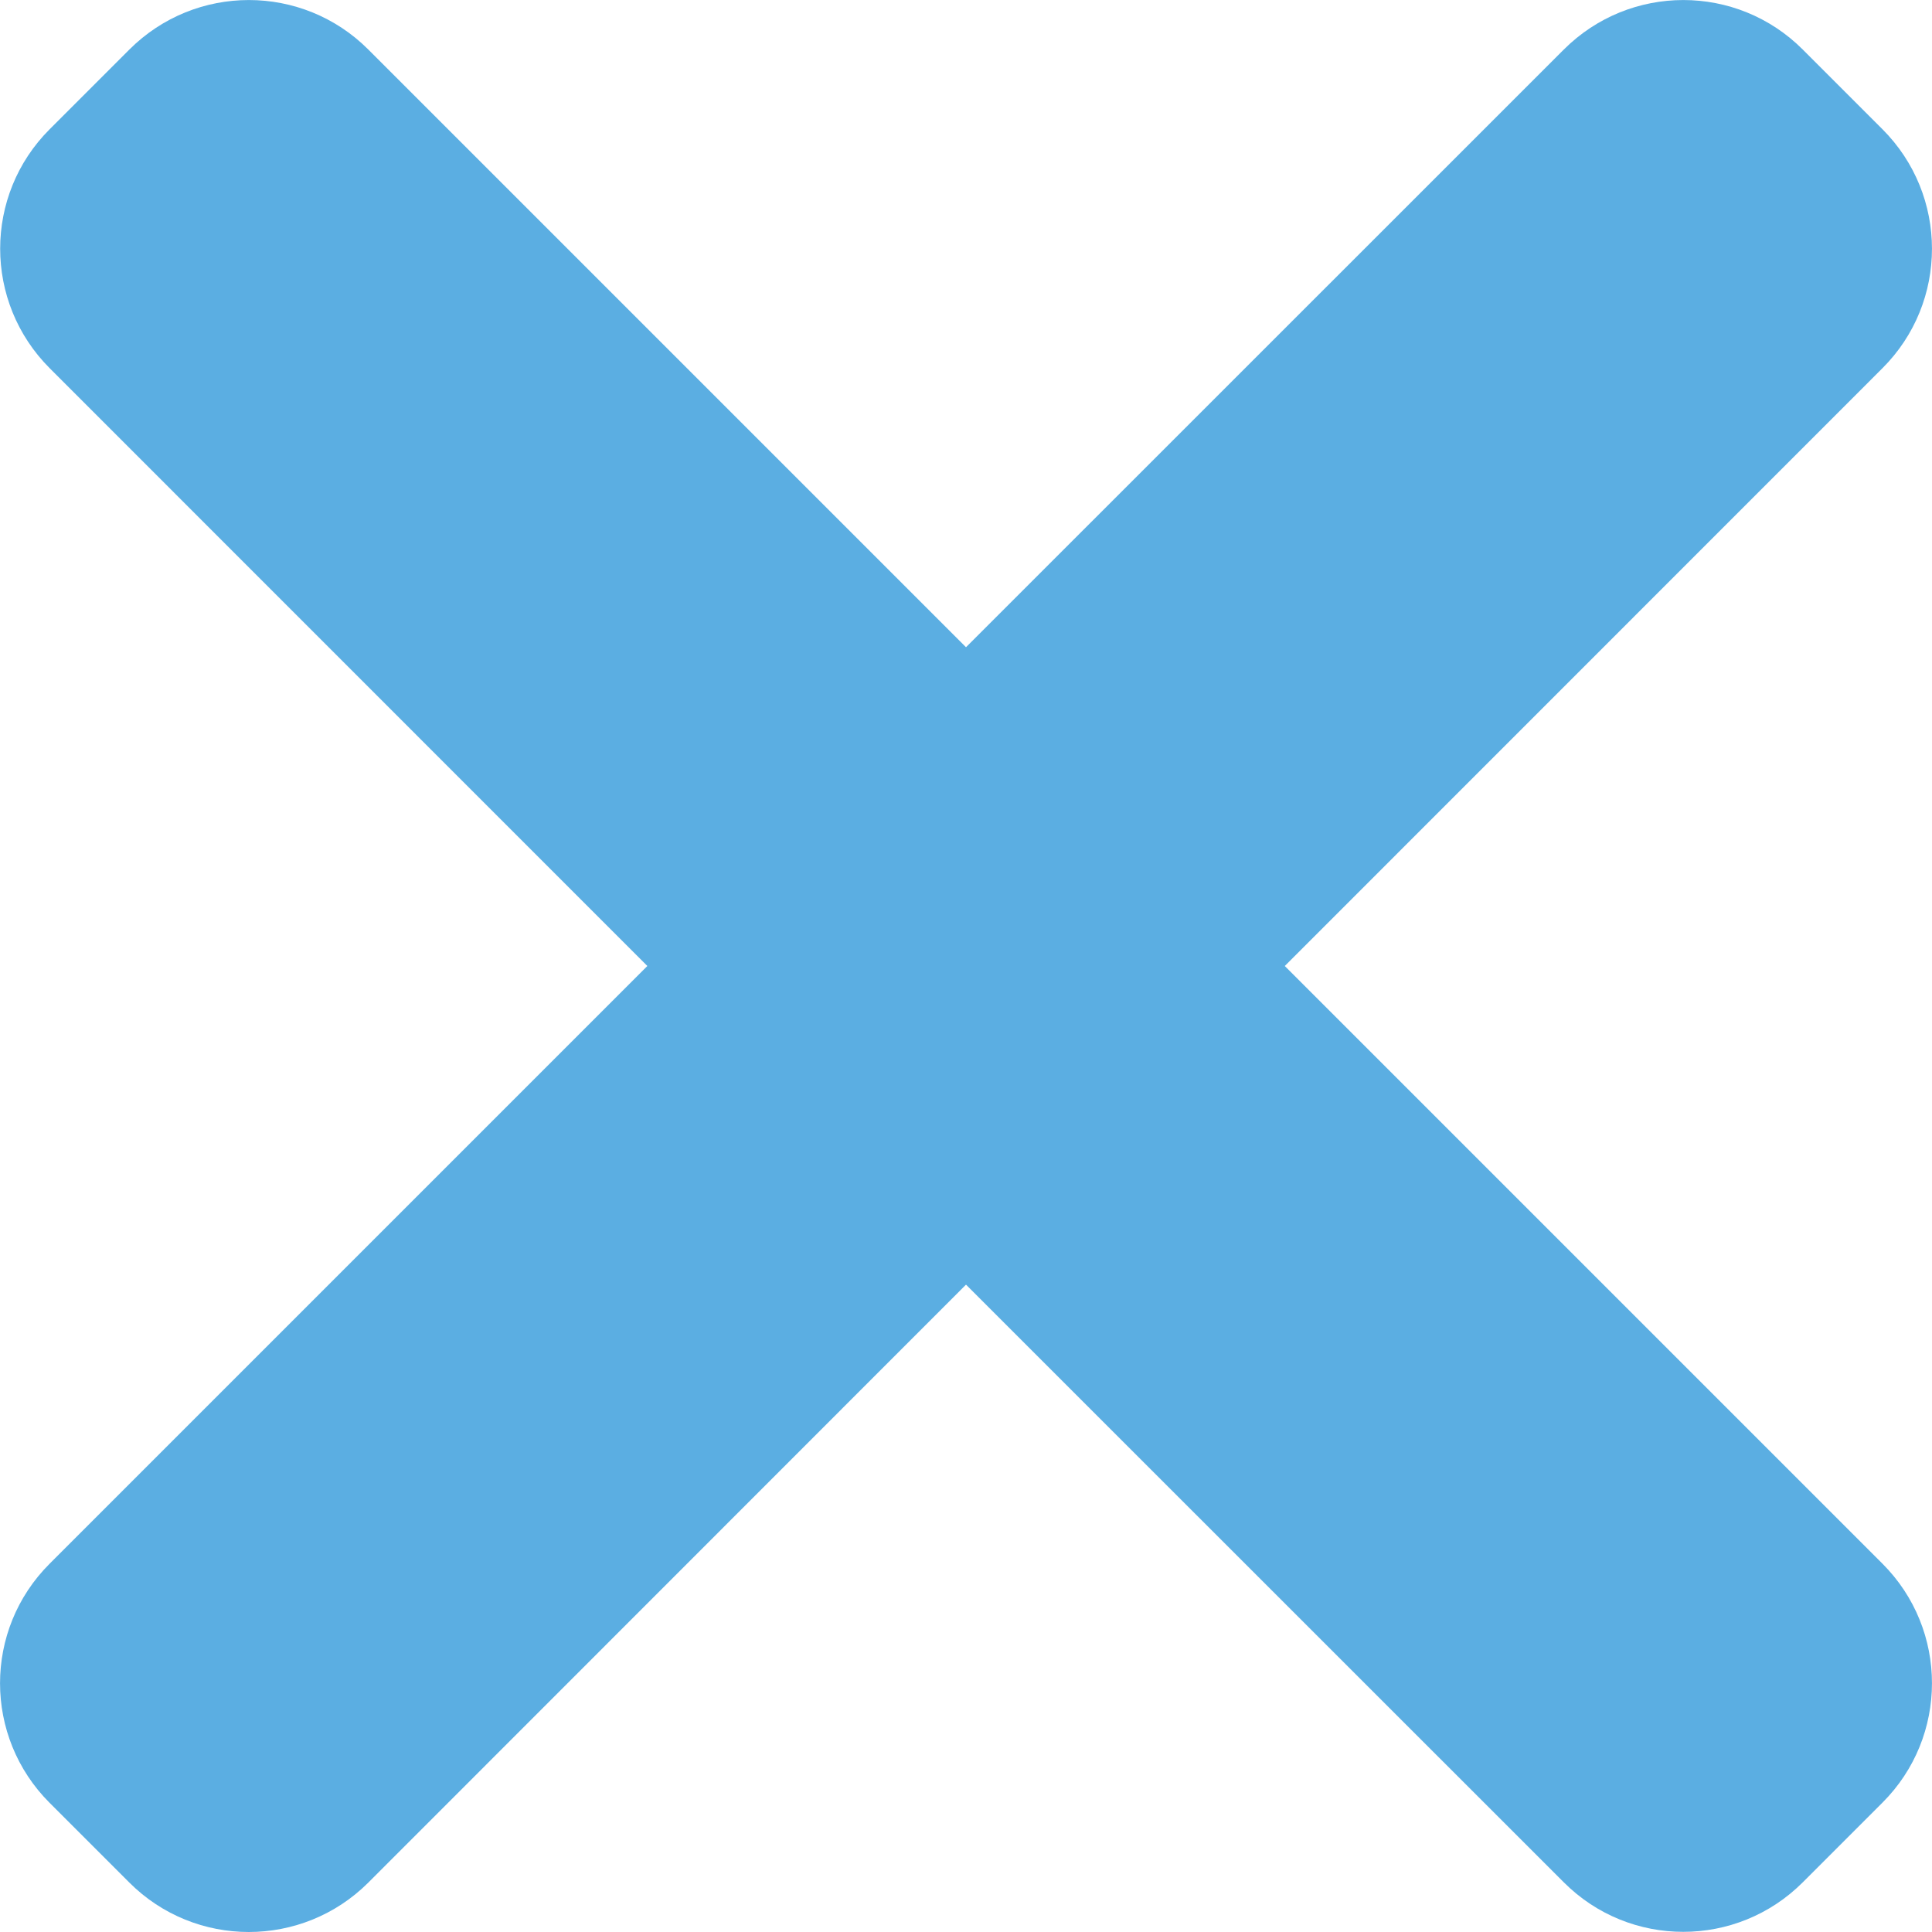
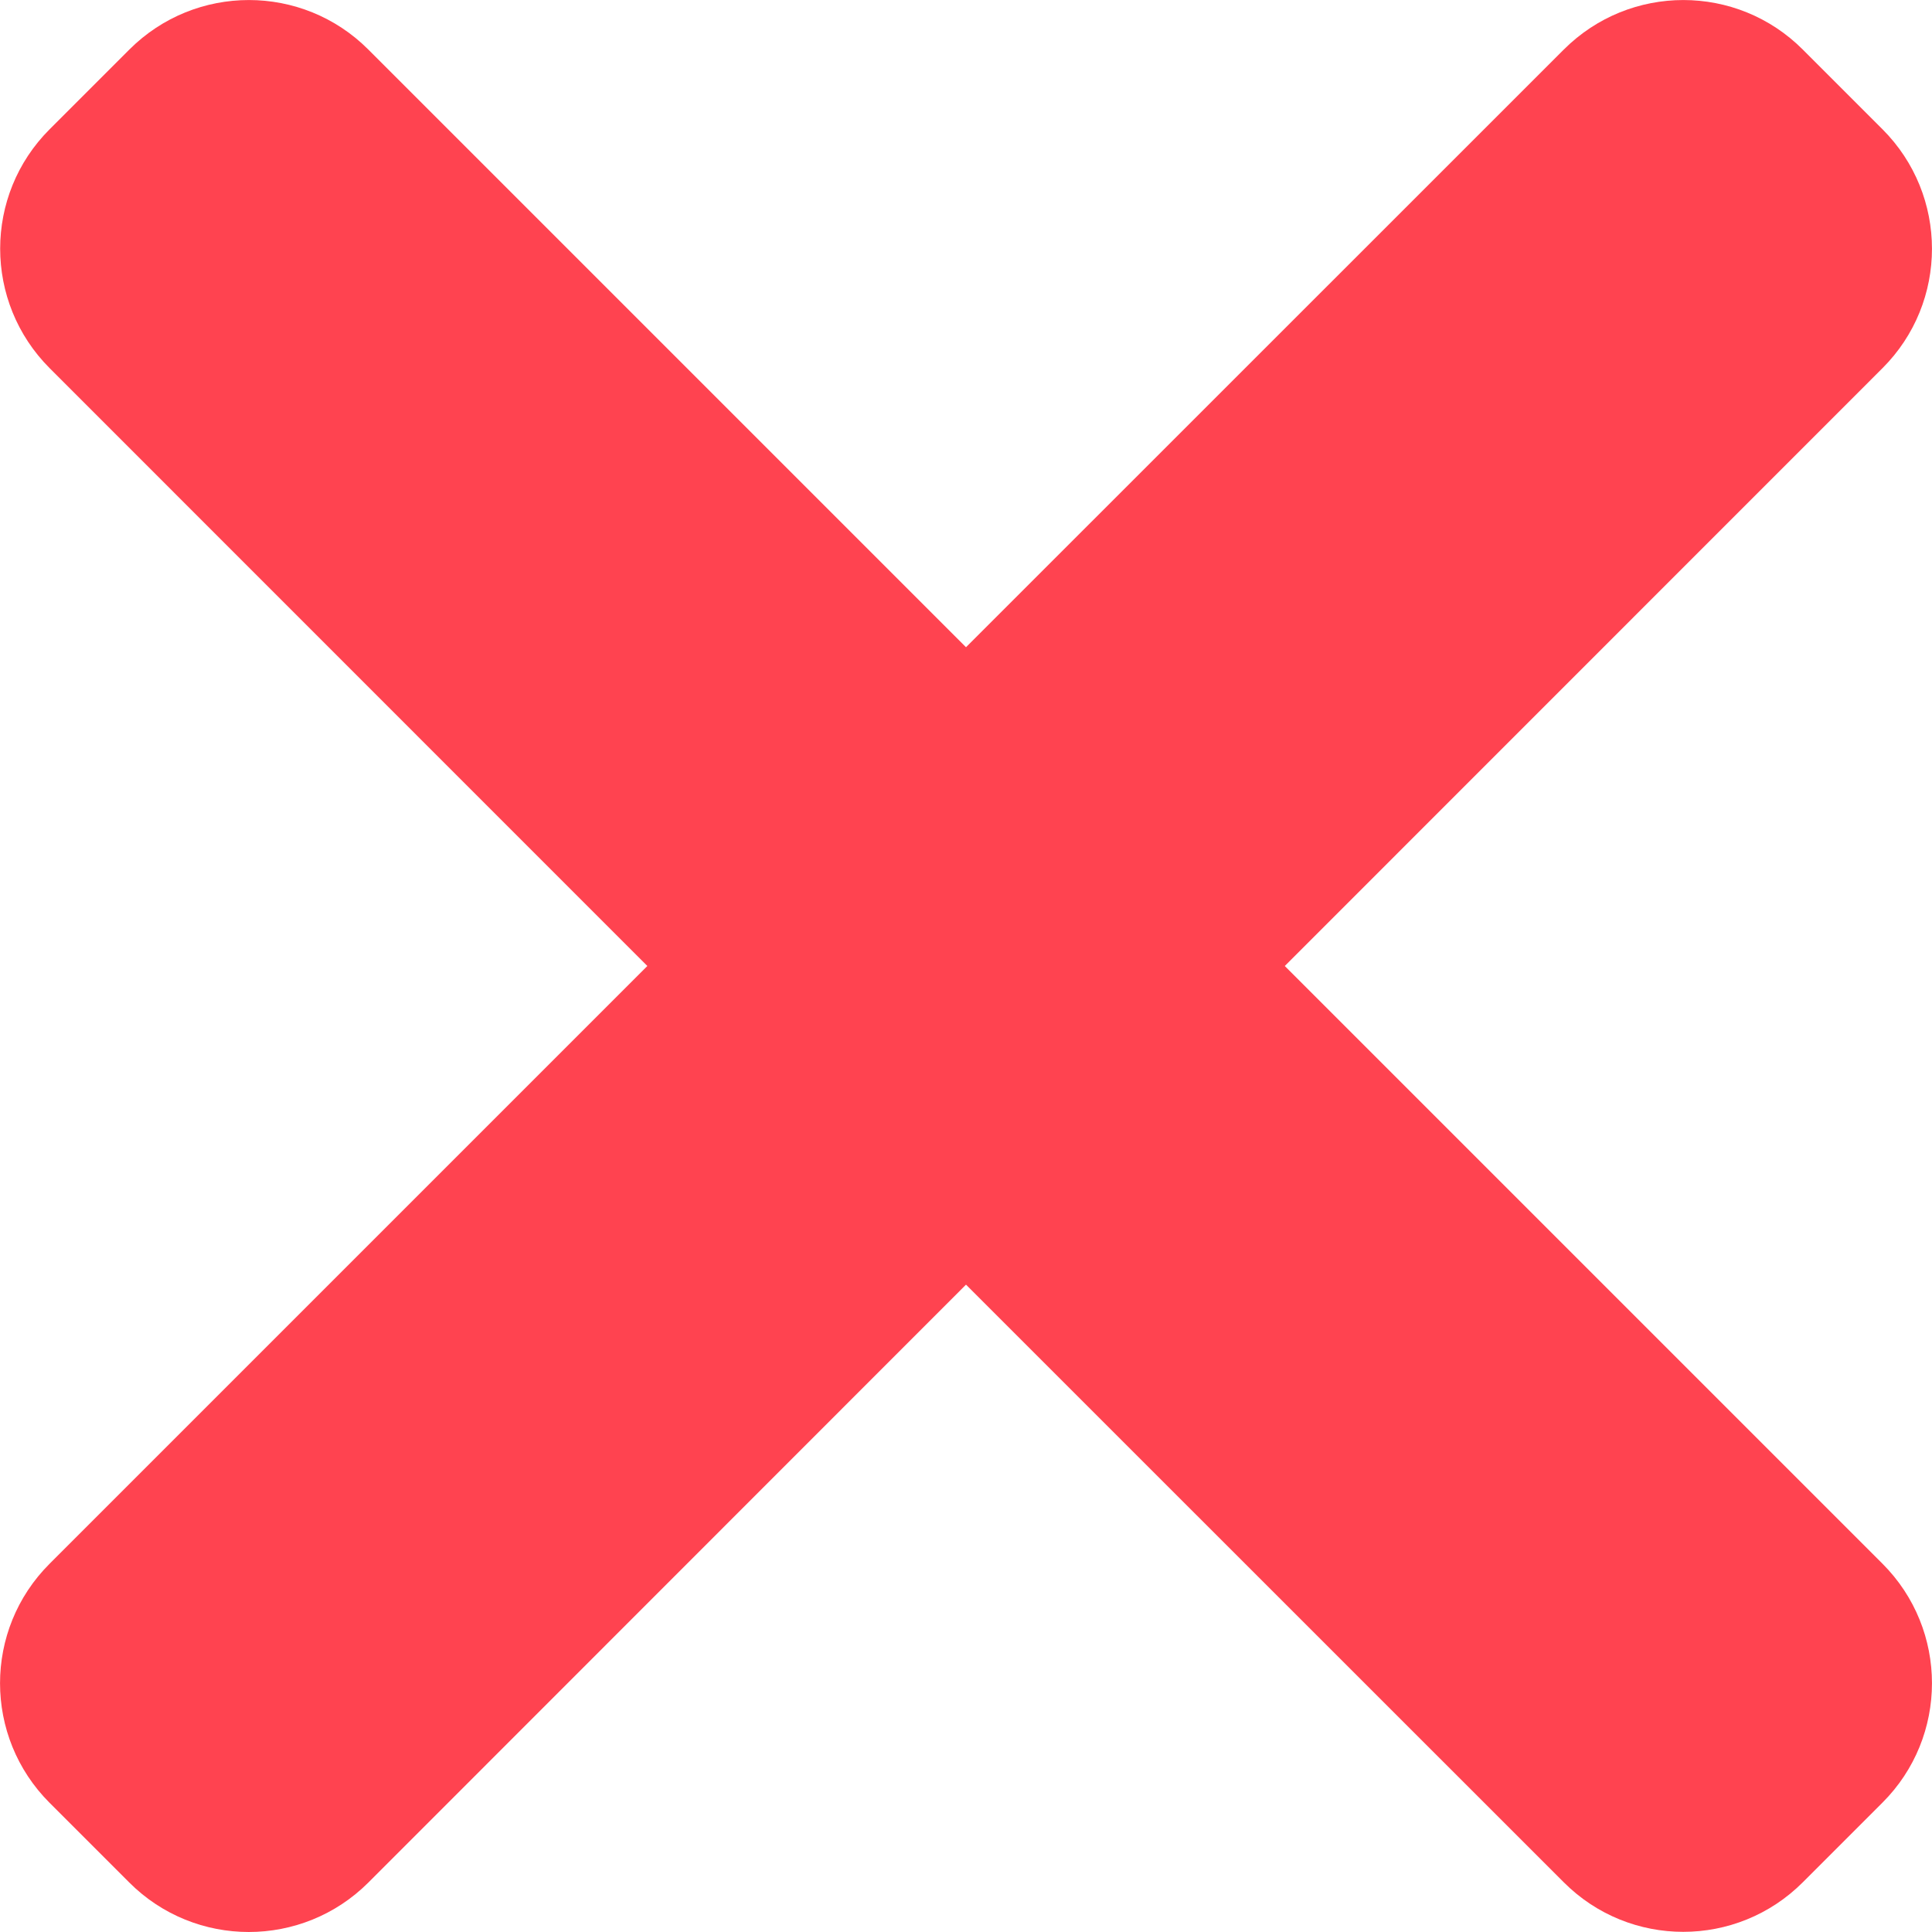
<svg xmlns="http://www.w3.org/2000/svg" width="15" height="15" viewBox="0 0 15 15" fill="none">
-   <path d="M9.975 7.5L14.615 12.14C15.128 12.653 15.128 13.484 14.615 13.996L13.997 14.614C13.484 15.127 12.653 15.127 12.141 14.614L7.5 9.974L2.86 14.616C2.347 15.128 1.516 15.128 1.004 14.616L0.385 13.997C-0.128 13.484 -0.128 12.653 0.385 12.141L5.026 7.5L0.386 2.859C-0.127 2.346 -0.127 1.515 0.386 1.003L1.004 0.385C1.517 -0.128 2.348 -0.128 2.86 0.385L7.5 5.025L12.141 0.385C12.654 -0.128 13.485 -0.128 13.997 0.385L14.615 1.003C15.128 1.516 15.128 2.347 14.615 2.859L9.975 7.5Z" fill="#5BAEE2" />
+   <path d="M9.975 7.5L14.615 12.14C15.128 12.653 15.128 13.484 14.615 13.996L13.997 14.614C13.484 15.127 12.653 15.127 12.141 14.614L7.5 9.974L2.86 14.616C2.347 15.128 1.516 15.128 1.004 14.616L0.385 13.997C-0.128 13.484 -0.128 12.653 0.385 12.141L5.026 7.5L0.386 2.859C-0.127 2.346 -0.127 1.515 0.386 1.003L1.004 0.385C1.517 -0.128 2.348 -0.128 2.86 0.385L7.5 5.025L12.141 0.385C12.654 -0.128 13.485 -0.128 13.997 0.385L14.615 1.003C15.128 1.516 15.128 2.347 14.615 2.859L9.975 7.5Z" fill="#FF4350" />
</svg>
